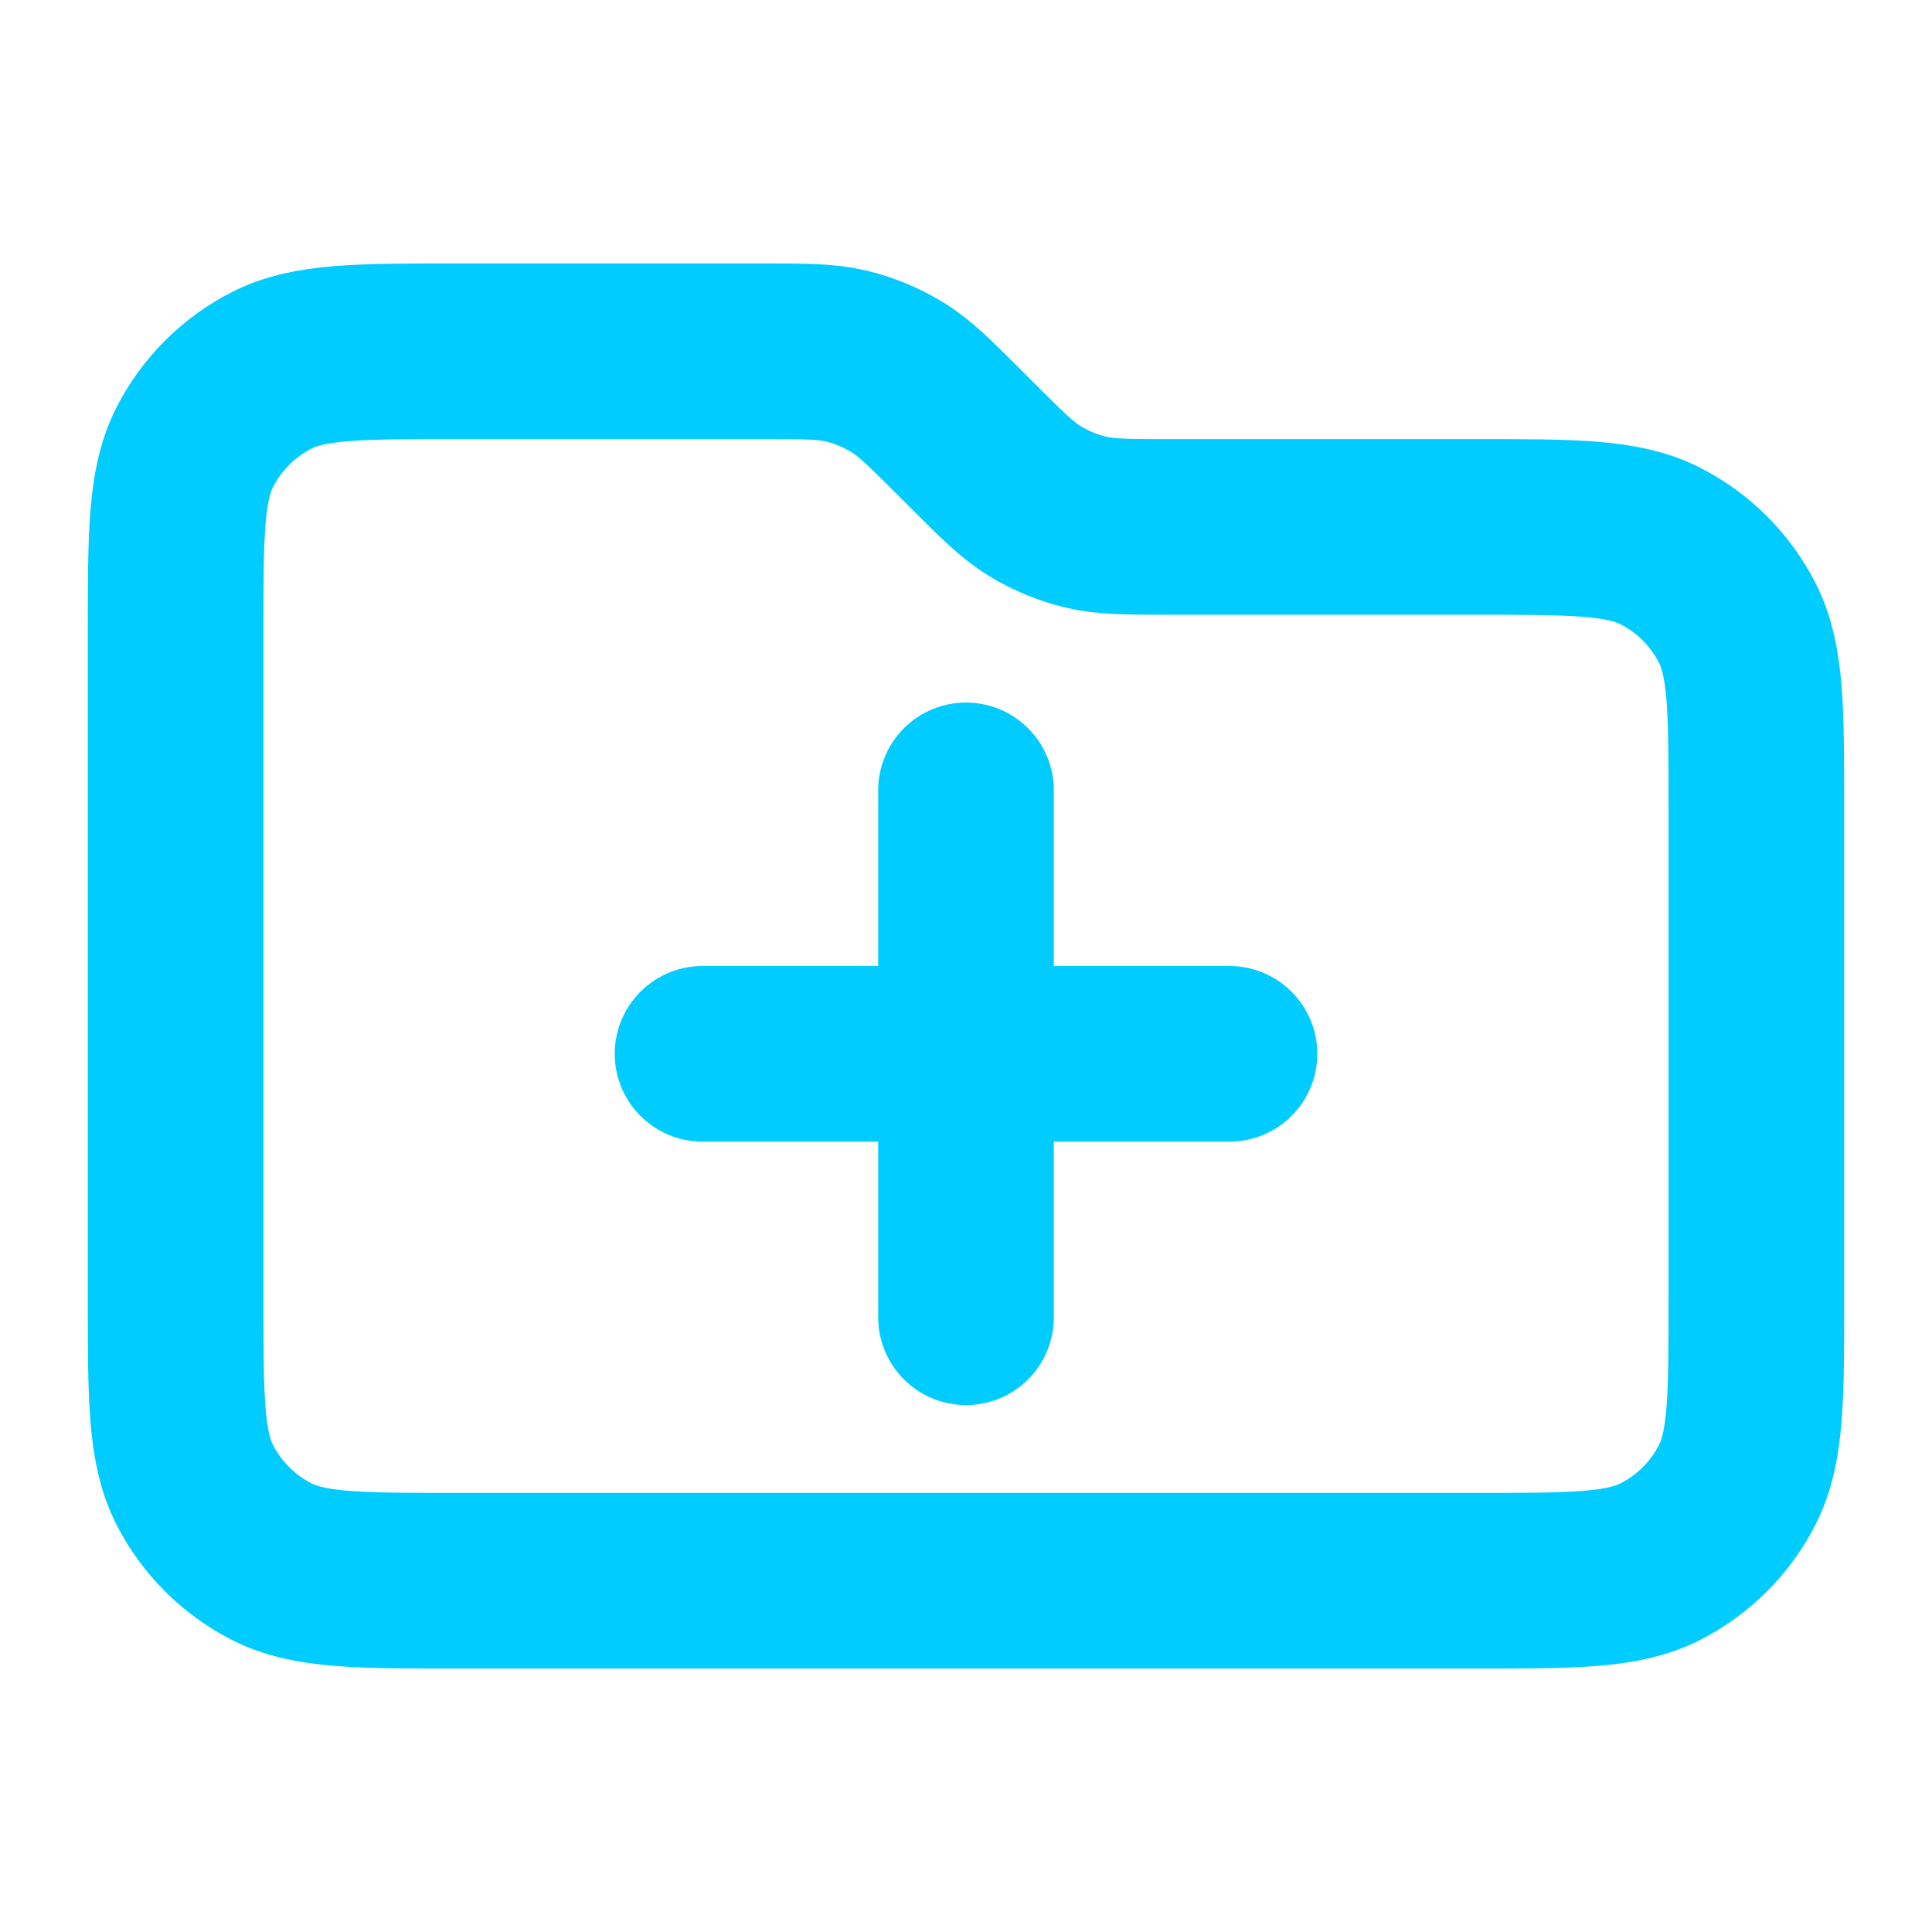
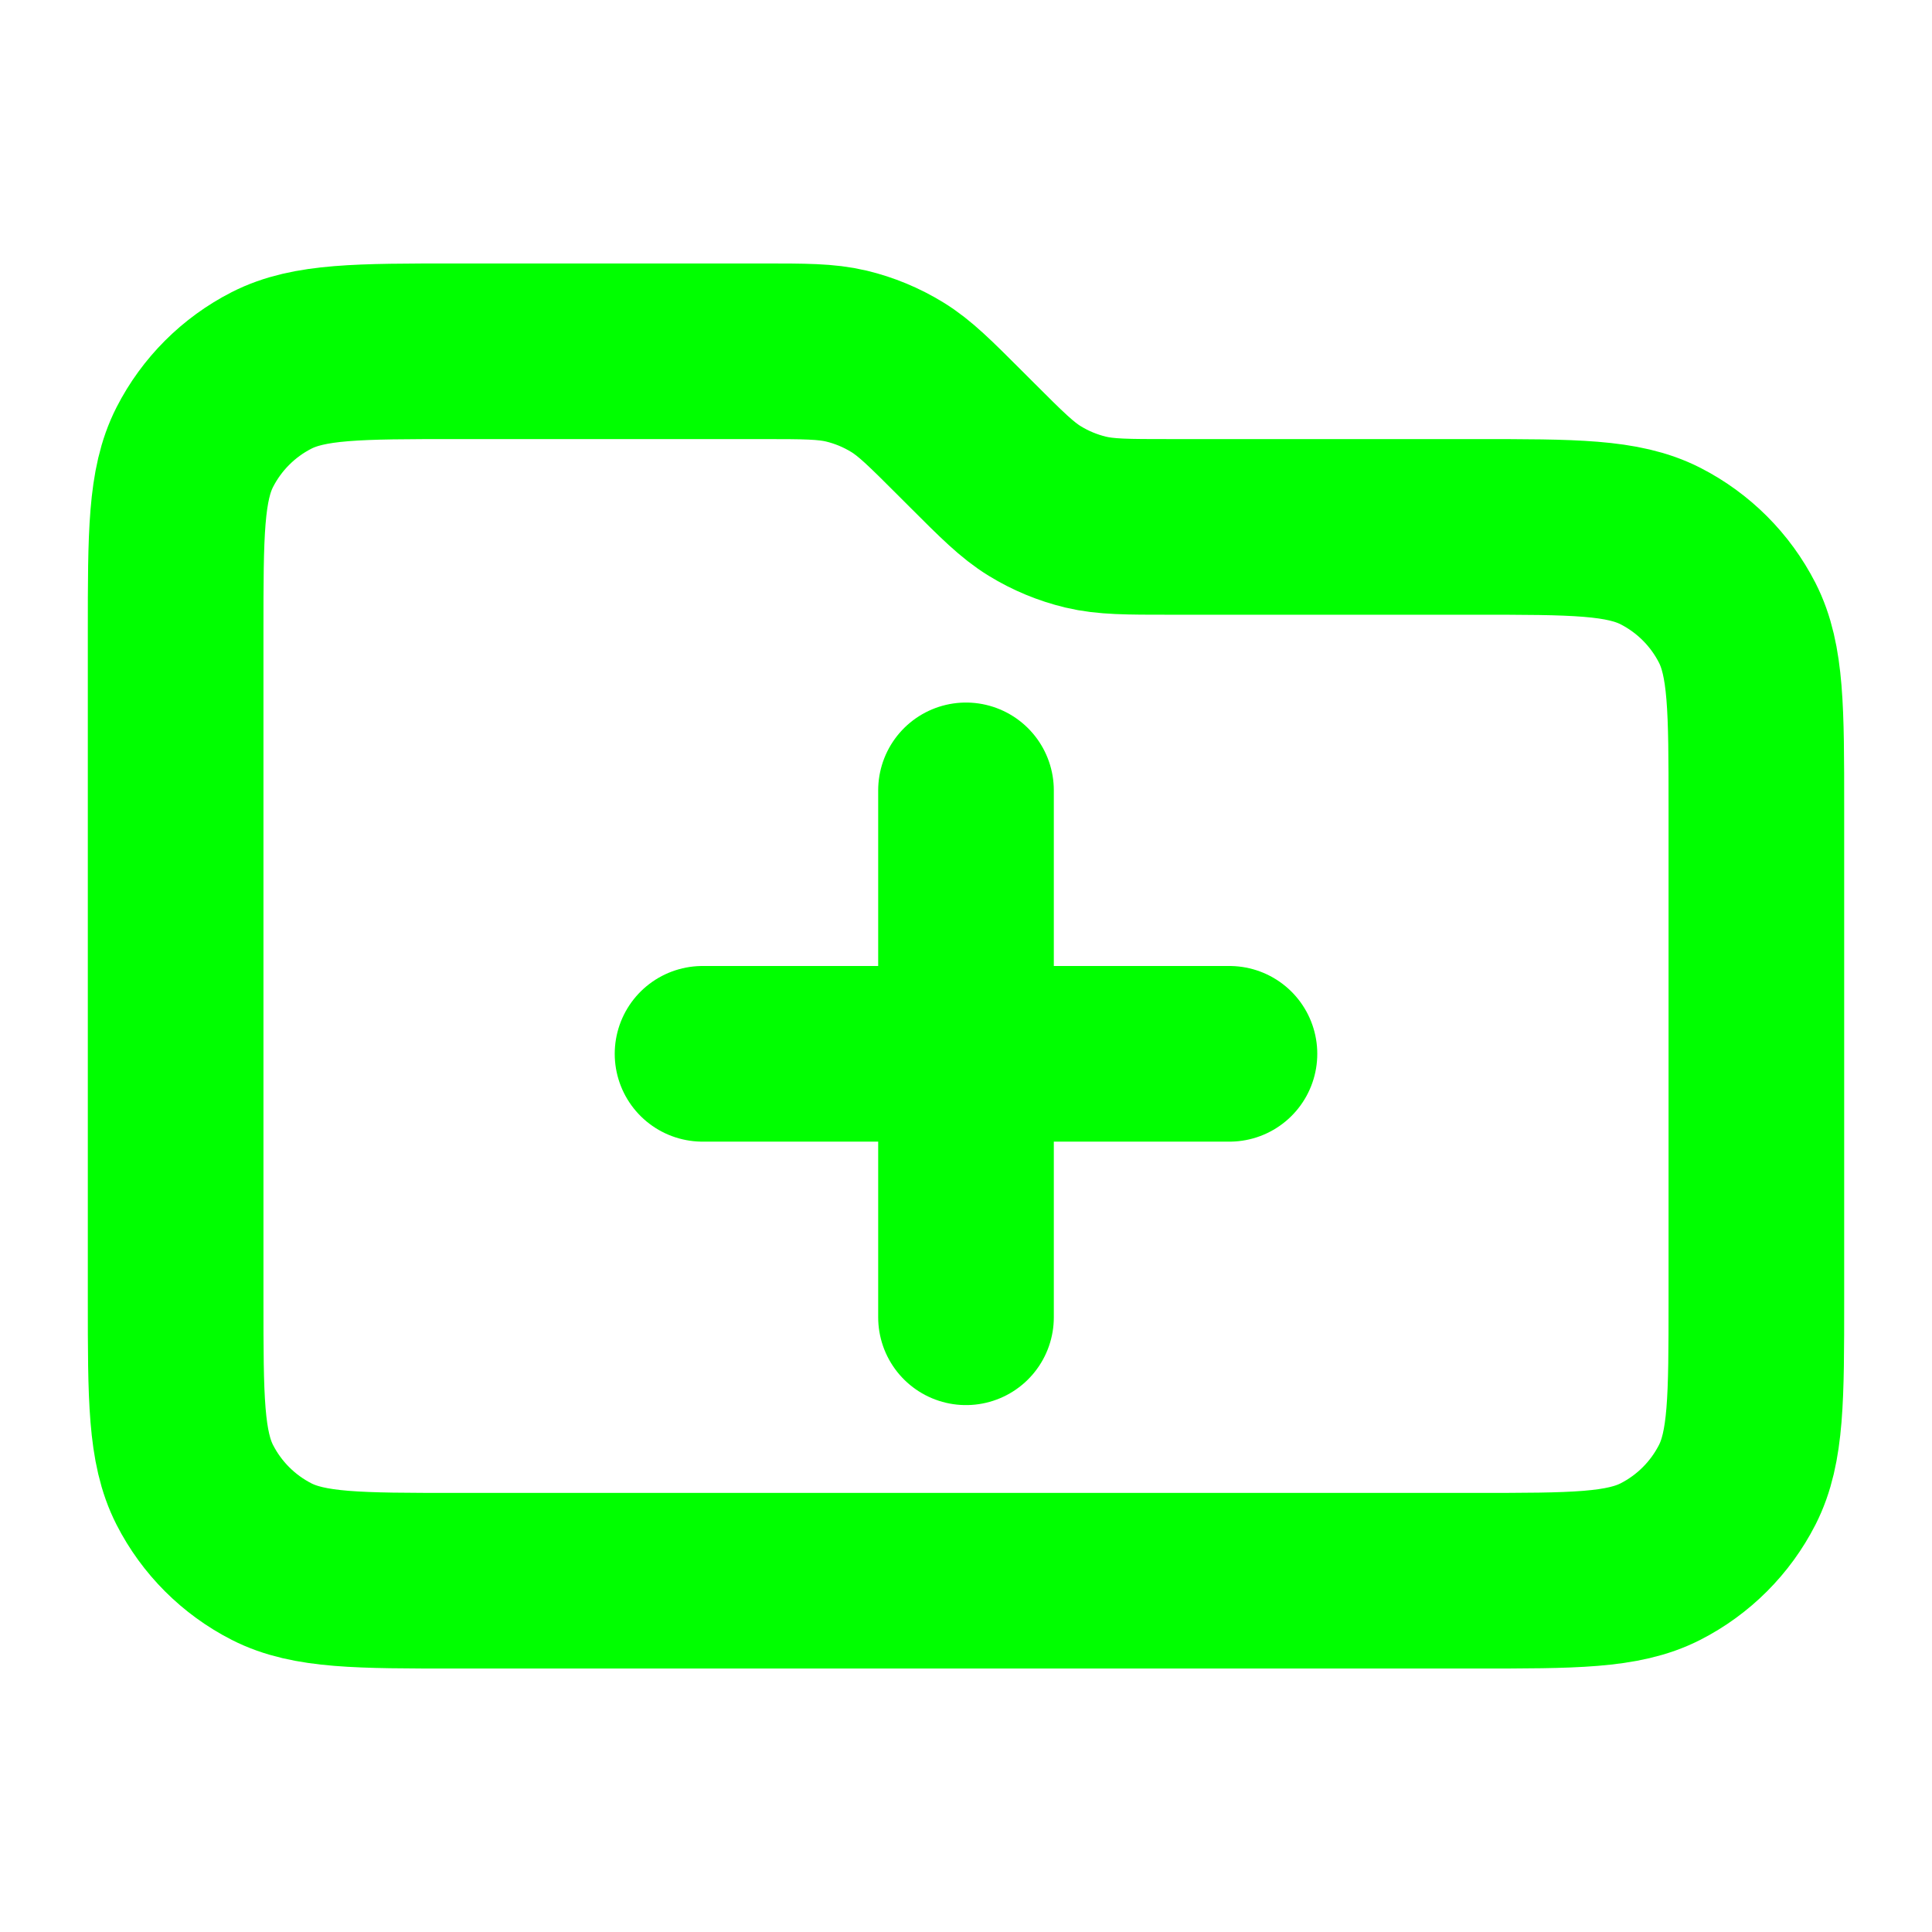
- <svg xmlns="http://www.w3.org/2000/svg" width="64px" height="64px" viewBox="1 1 22 22" fill="none">
-   <path d="M9 13H15M12 10V16M12.063 6.063L11.937 5.937C11.591 5.591 11.418 5.418 11.217 5.295C11.038 5.185 10.842 5.104 10.639 5.055C10.408 5 10.164 5 9.675 5H6.2C5.08 5 4.52 5 4.092 5.218C3.716 5.41 3.41 5.716 3.218 6.092C3 6.52 3 7.08 3 8.2V15.8C3 16.92 3 17.48 3.218 17.908C3.41 18.284 3.716 18.59 4.092 18.782C4.52 19 5.08 19 6.2 19H17.8C18.92 19 19.48 19 19.908 18.782C20.284 18.59 20.59 18.284 20.782 17.908C21 17.48 21 16.92 21 15.8V10.2C21 9.08 21 8.52 20.782 8.092C20.59 7.716 20.284 7.41 19.908 7.218C19.48 7 18.92 7 17.8 7H14.325C13.836 7 13.592 7 13.361 6.945C13.158 6.896 12.962 6.815 12.783 6.705C12.582 6.582 12.409 6.409 12.063 6.063Z" stroke="#00ccff" stroke-width="2" stroke-linecap="round" stroke-linejoin="round" />
+ <svg xmlns="http://www.w3.org/2000/svg" width="256px" height="256px" viewBox="1 1 22 22" fill="none">
+   <path d="M9 13H15M12 10V16M12.063 6.063L11.937 5.937C11.591 5.591 11.418 5.418 11.217 5.295C11.038 5.185 10.842 5.104 10.639 5.055C10.408 5 10.164 5 9.675 5H6.2C5.08 5 4.52 5 4.092 5.218C3.716 5.41 3.41 5.716 3.218 6.092C3 6.52 3 7.08 3 8.2V15.8C3 16.92 3 17.48 3.218 17.908C3.41 18.284 3.716 18.59 4.092 18.782C4.52 19 5.08 19 6.2 19H17.8C18.92 19 19.48 19 19.908 18.782C20.284 18.59 20.59 18.284 20.782 17.908C21 17.48 21 16.92 21 15.8V10.2C21 9.08 21 8.52 20.782 8.092C20.59 7.716 20.284 7.41 19.908 7.218C19.48 7 18.92 7 17.8 7H14.325C13.836 7 13.592 7 13.361 6.945C13.158 6.896 12.962 6.815 12.783 6.705C12.582 6.582 12.409 6.409 12.063 6.063Z" stroke="#00ff00" stroke-width="2" stroke-linecap="round" stroke-linejoin="round" />
</svg>
